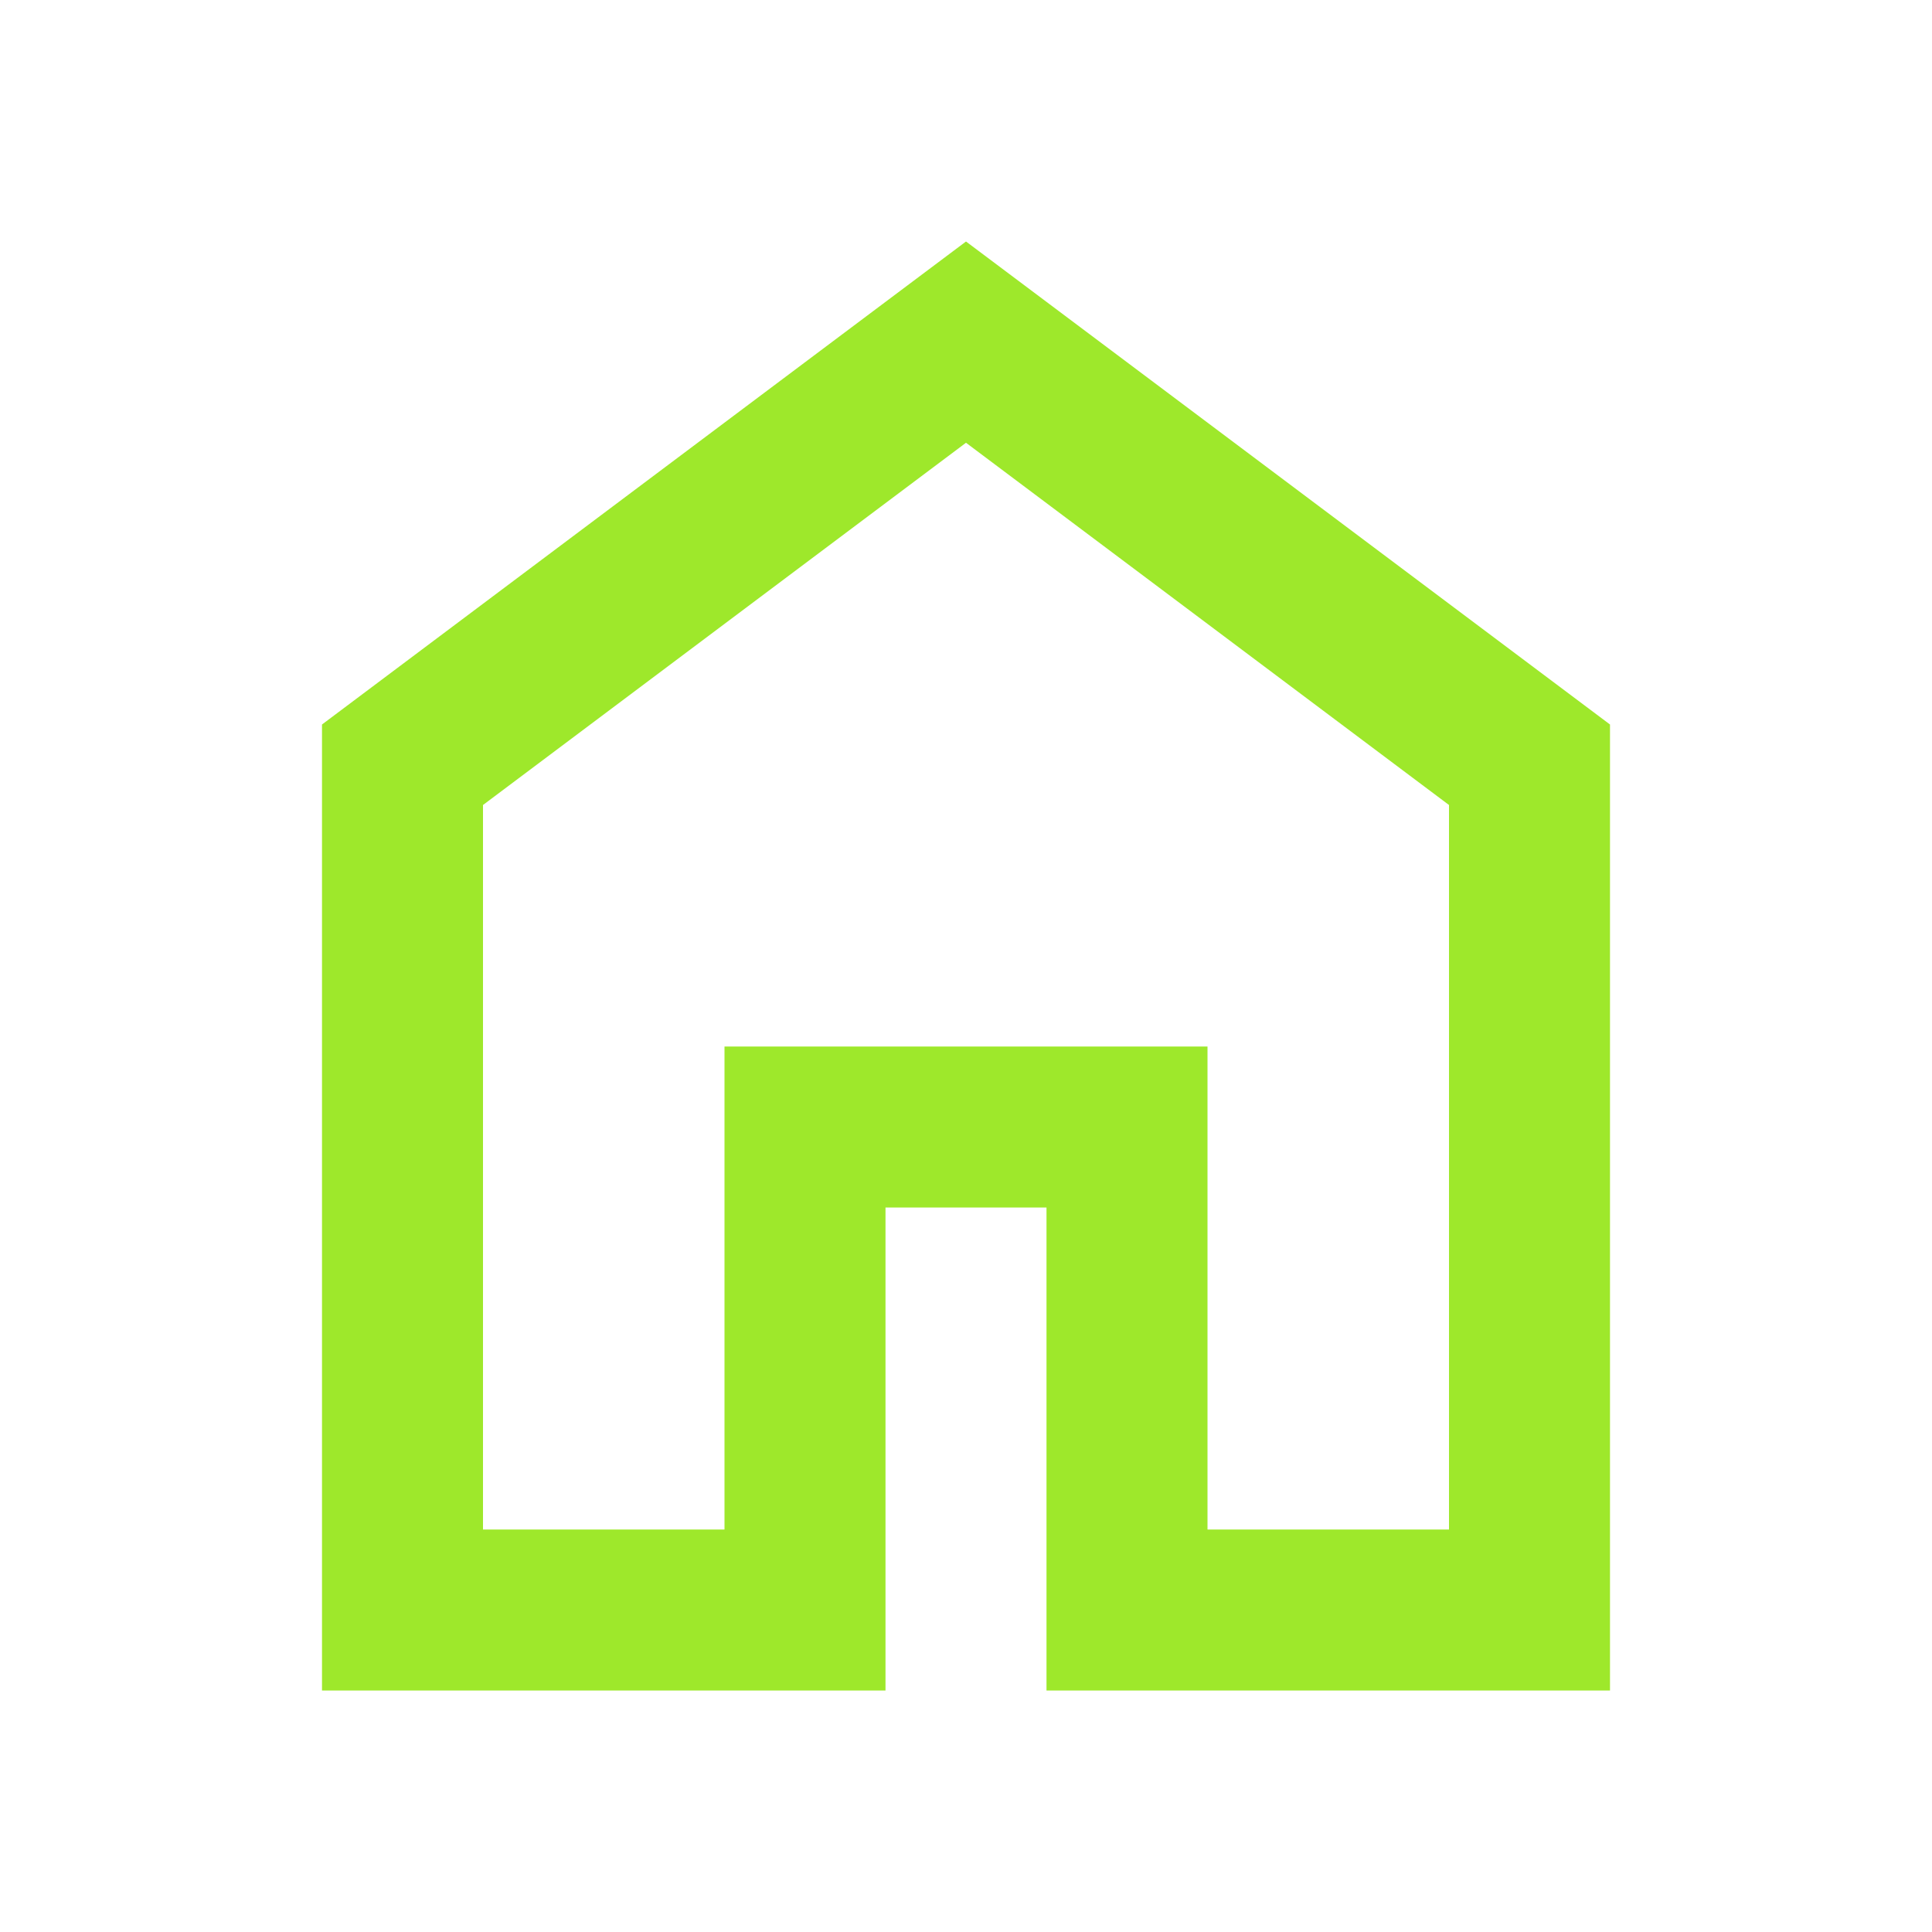
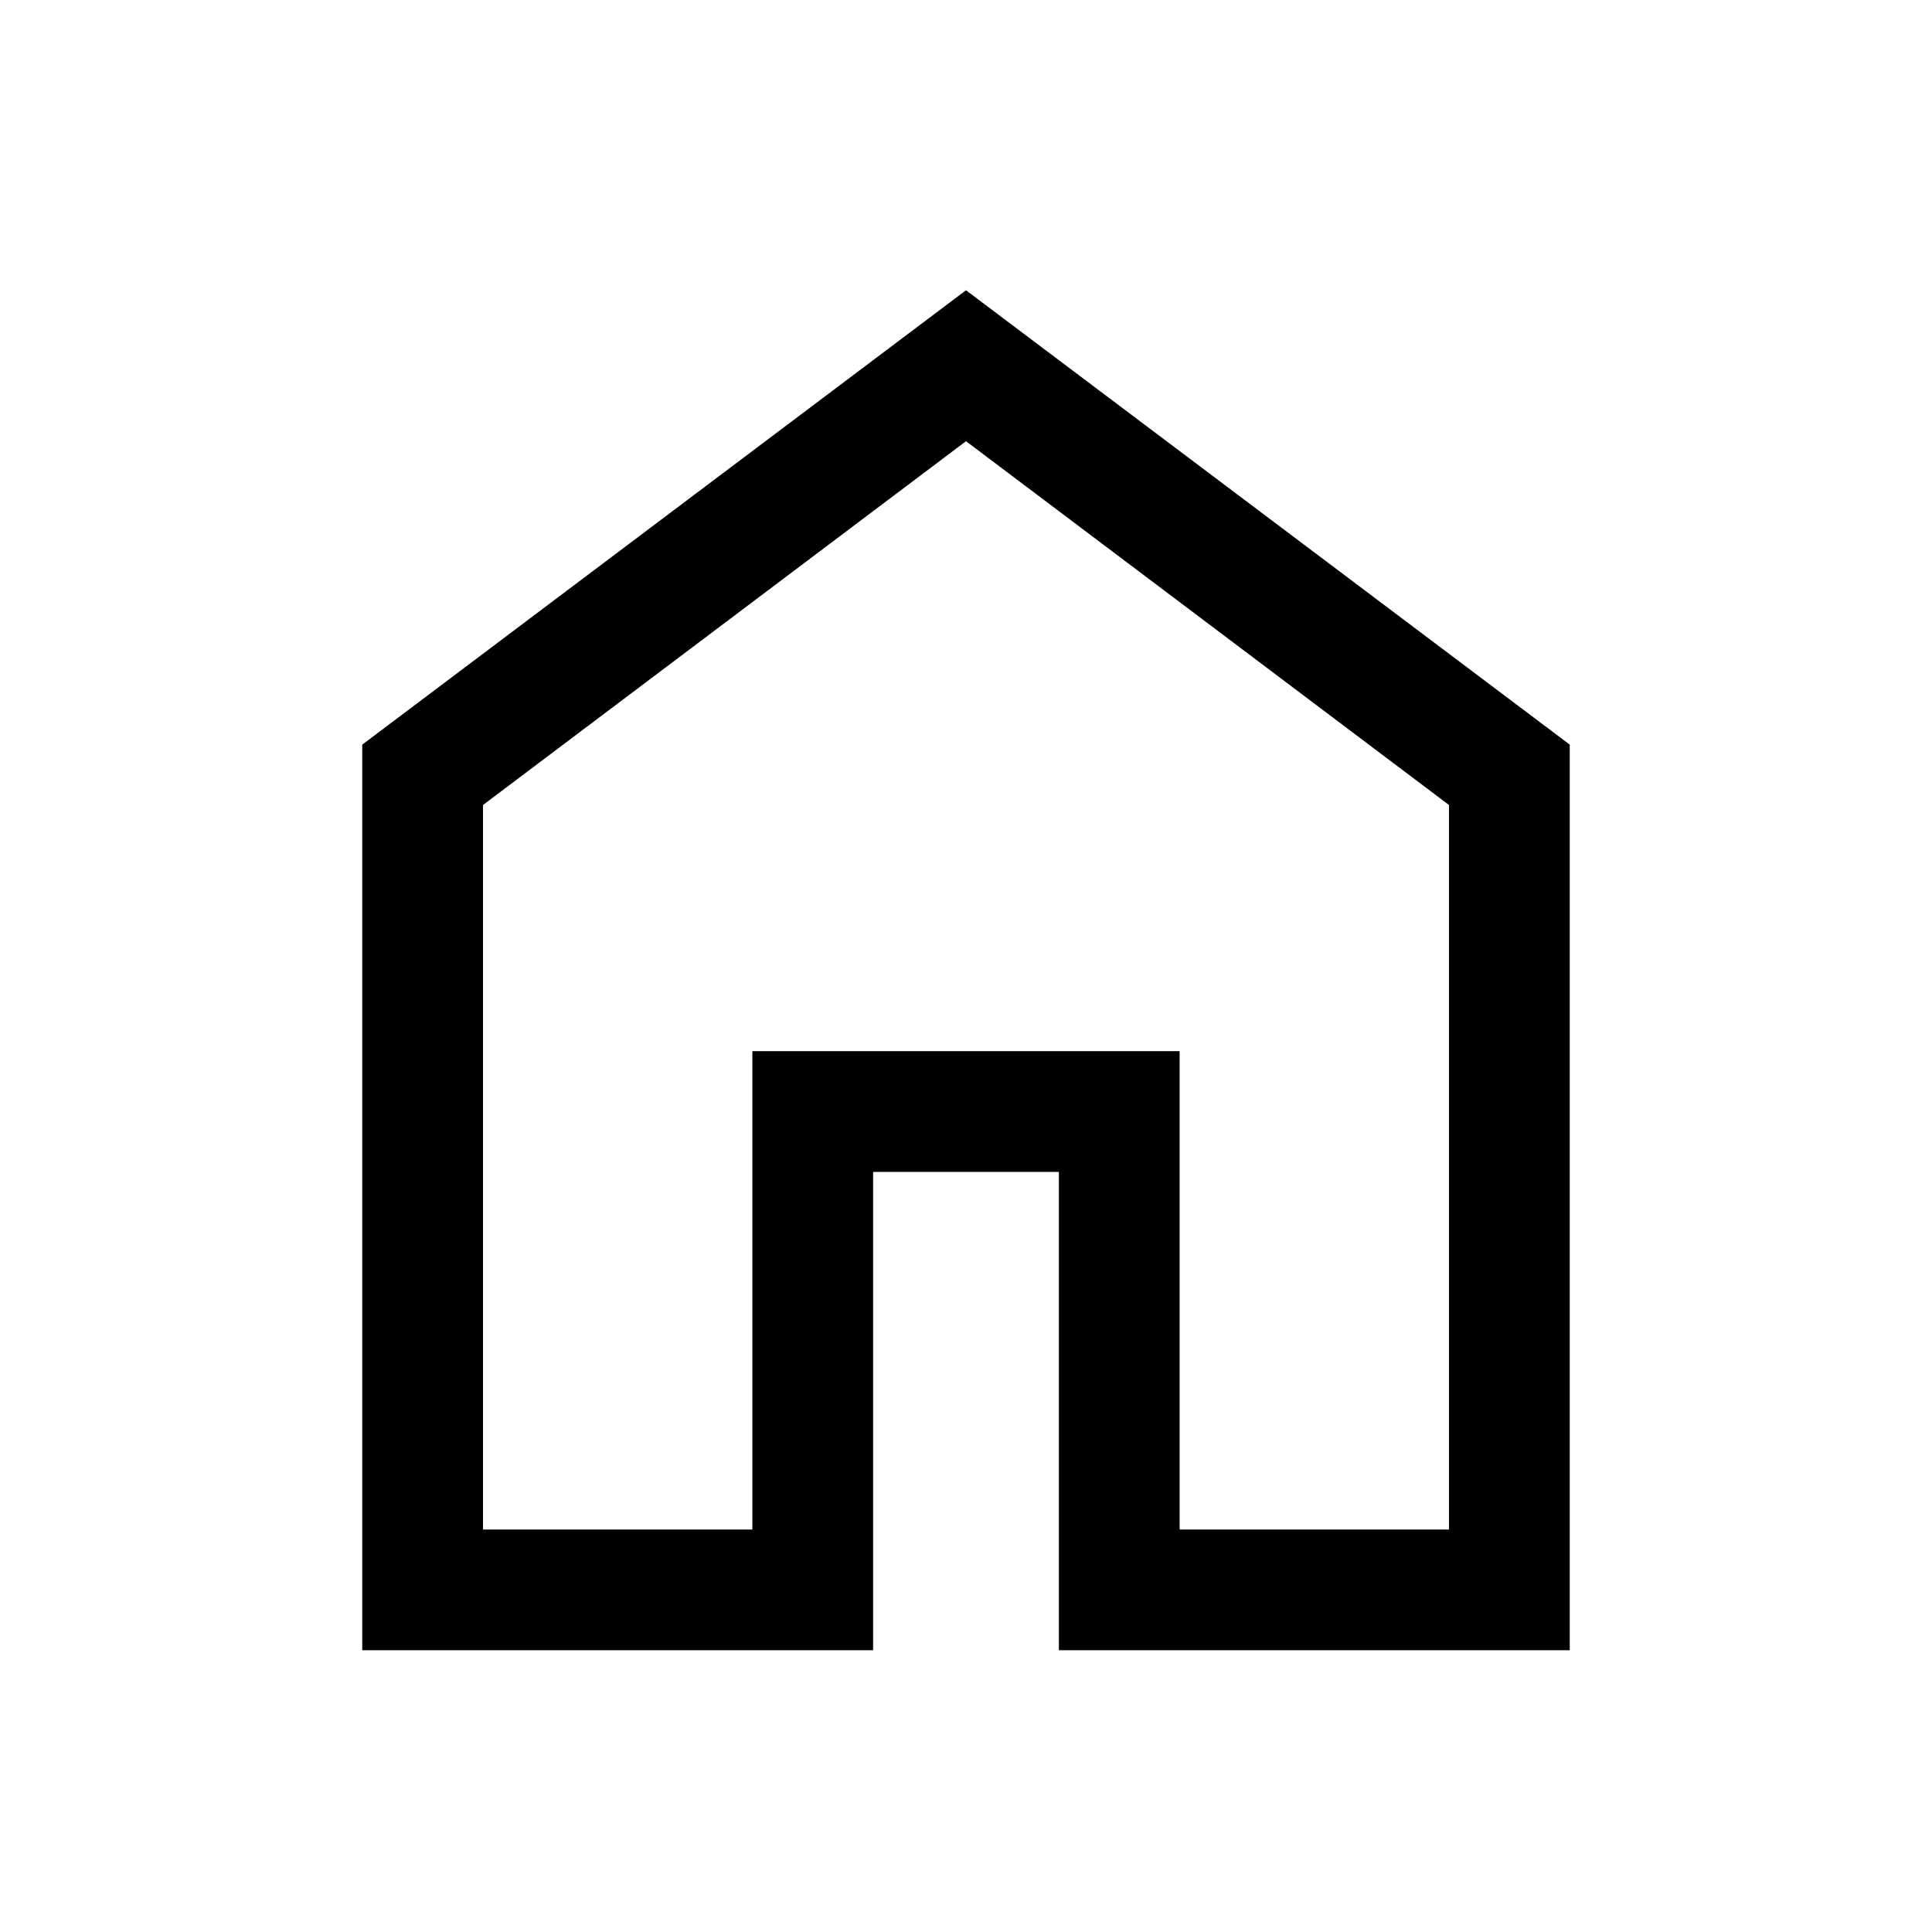
- <svg xmlns="http://www.w3.org/2000/svg" width="24" height="24" viewBox="0 -960 960 960" fill="#9EE82B">
-   <path d="M240-200h120v-240h240v240h120v-360L480-740 240-560v360Zm-80 80v-480l320-240 320 240v480H520v-240h-80v240H160Zm320-350Z" />
+ <svg xmlns="http://www.w3.org/2000/svg" height="24" viewBox="0 -960 960 960" width="24">
+   <path d="M240-200h133.85v-237.69h212.3V-200H720v-360L480-740.77 240-560v360Zm-60 60v-450l300-225.77L780-590v450H526.15v-237.69h-92.3V-140H180Zm300-330.38Z" />
</svg>
